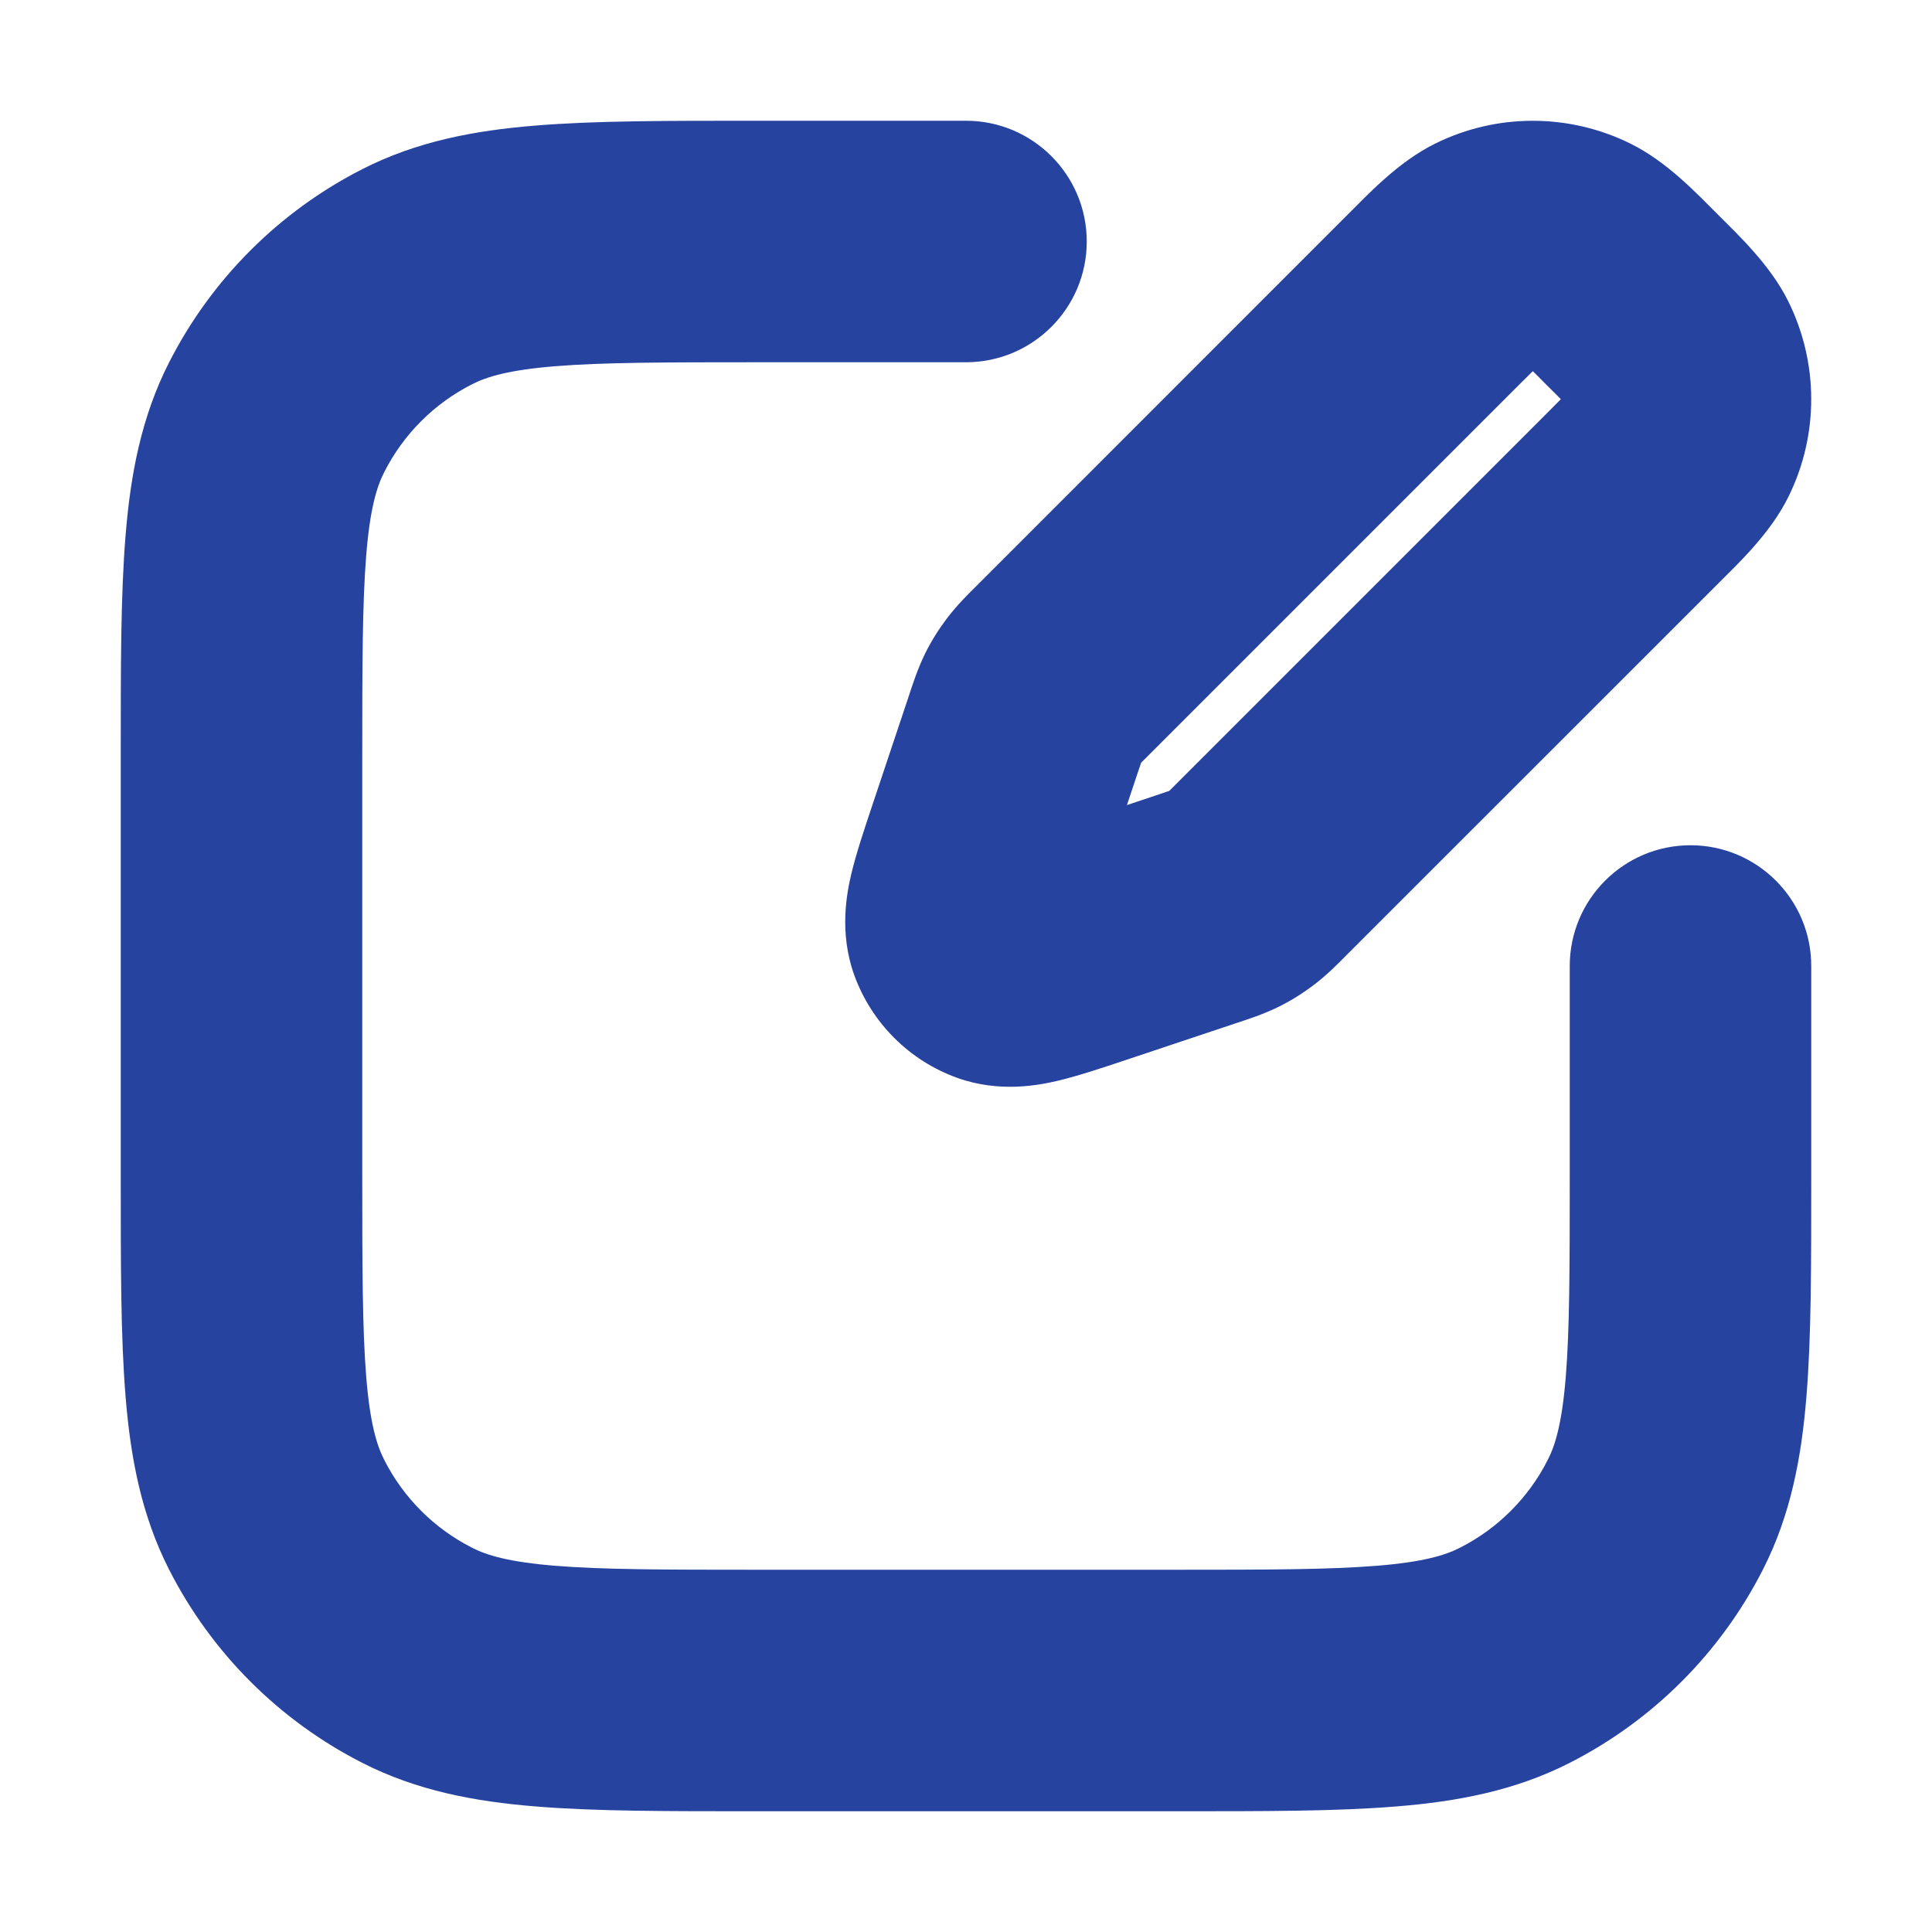
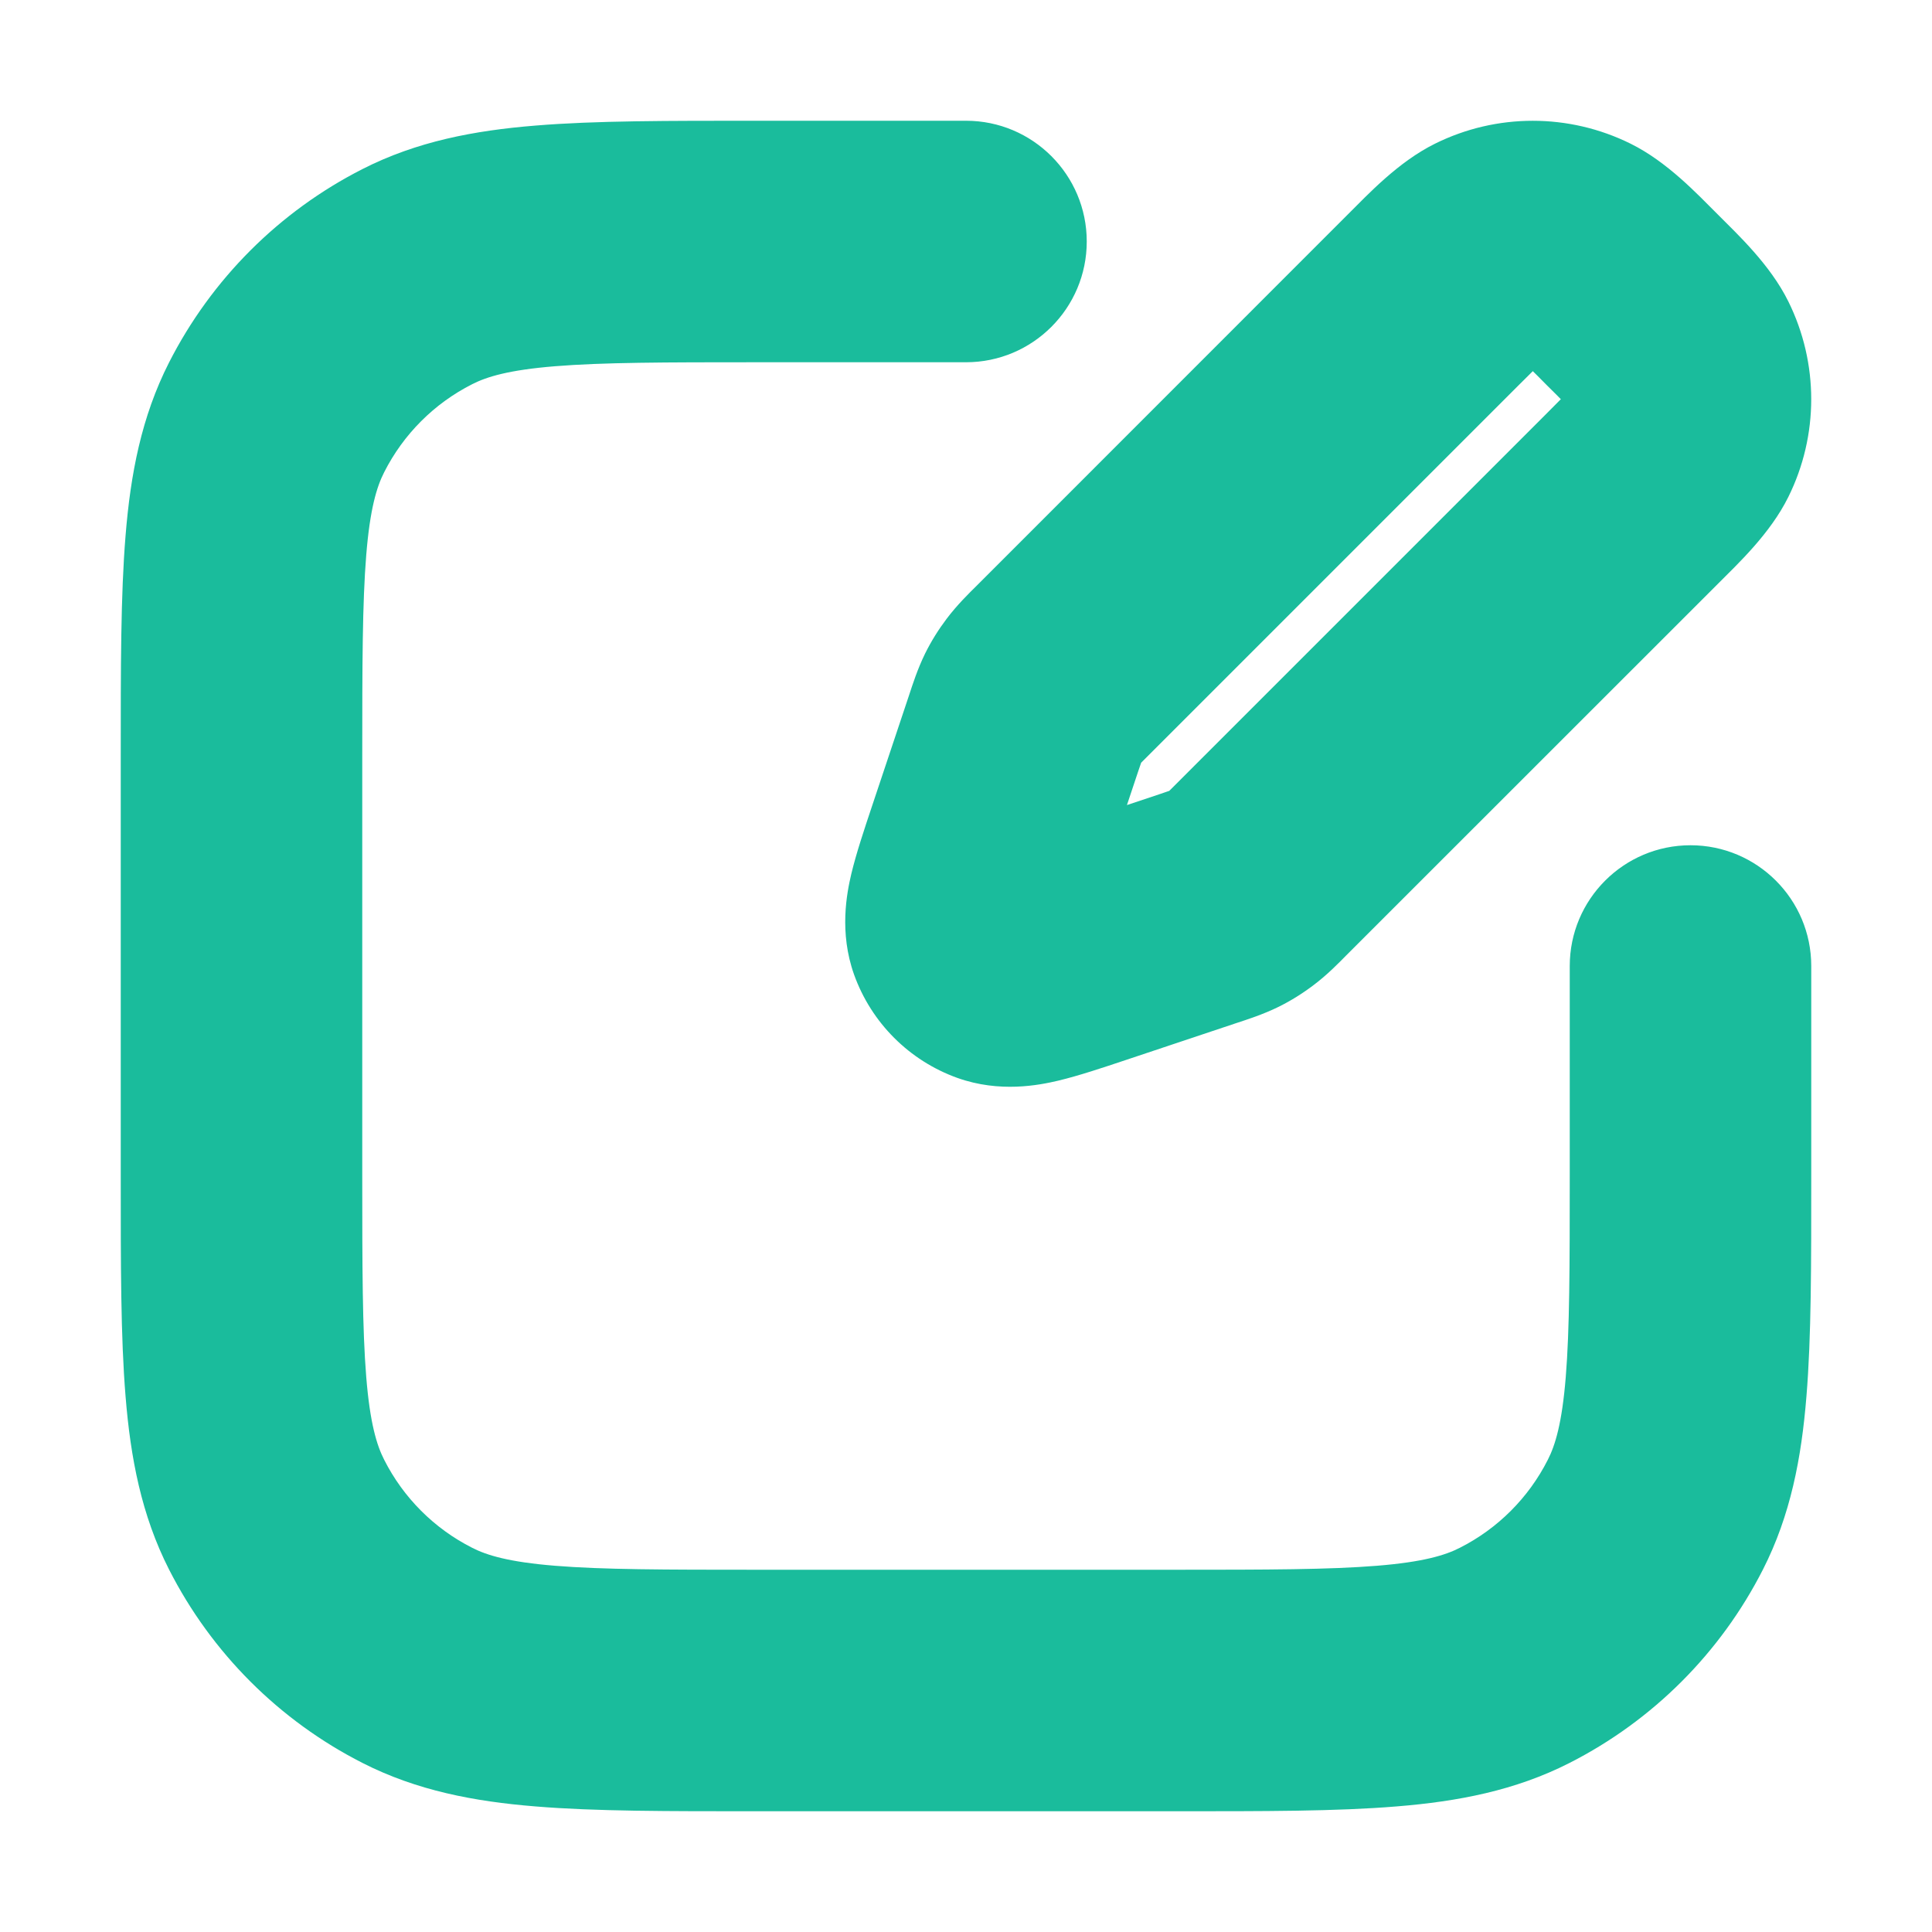
<svg xmlns="http://www.w3.org/2000/svg" width="16" height="16" viewBox="0 0 16 16" fill="none">
-   <path d="M3.456 2.291L3.91 3.182L3.91 3.182L3.456 2.291ZM2.291 3.456L1.4 3.002L1.4 3.002L2.291 3.456ZM12.544 13.709L12.998 14.6L12.998 14.6L12.544 13.709ZM13.709 12.544L12.818 12.09L12.818 12.09L13.709 12.544ZM3.456 13.709L3.91 12.818L3.91 12.818L3.456 13.709ZM2.291 12.544L3.182 12.09L3.182 12.09L2.291 12.544ZM15 8C15 7.448 14.552 7 14 7C13.448 7 13 7.448 13 8H15ZM8 3C8.552 3 9 2.552 9 2C9 1.448 8.552 1 8 1V3ZM8.169 6.998L9.117 7.314L9.117 7.314L8.169 6.998ZM8.477 6.072L7.529 5.756L7.529 5.756L8.477 6.072ZM8.796 5.557L9.503 6.264L9.503 6.264L8.796 5.557ZM11.87 2.482L11.163 1.775L11.163 1.775L11.87 2.482ZM13.518 4.13L14.225 4.837L14.225 4.837L13.518 4.13ZM10.443 7.204L9.736 6.497L9.736 6.497L10.443 7.204ZM9.928 7.523L10.244 8.471L10.244 8.471L9.928 7.523ZM9.002 7.831L9.319 8.78L9.319 8.78L9.002 7.831ZM10.274 7.362L10.876 8.16L10.876 8.16L10.274 7.362ZM10.144 7.442L9.7 6.546L9.7 6.546L10.144 7.442ZM13.518 2.482L12.81 3.19L12.81 3.19L13.518 2.482ZM13.914 2.94L14.81 2.496L14.81 2.496L13.914 2.94ZM13.914 3.672L14.81 4.116L14.81 4.116L13.914 3.672ZM12.328 2.086L12.772 2.982L12.772 2.982L12.328 2.086ZM13.06 2.086L12.616 2.982L12.616 2.982L13.06 2.086ZM8.558 5.856L9.454 6.3L9.454 6.3L8.558 5.856ZM8.638 5.726L7.84 5.124L7.84 5.124L8.638 5.726ZM8.015 7.735L8.957 7.399L8.957 7.399L8.015 7.735ZM8.265 7.985L7.929 8.927L7.929 8.927L8.265 7.985ZM6.267 15H9.733V13H6.267V15ZM1 6.267V9.733H3V6.267H1ZM6.267 1C5.536 1 4.929 0.999 4.434 1.04C3.927 1.081 3.452 1.171 3.002 1.4L3.91 3.182C4.031 3.12 4.214 3.064 4.597 3.033C4.991 3.001 5.503 3 6.267 3V1ZM3 6.267C3 5.503 3.001 4.991 3.033 4.597C3.064 4.214 3.12 4.031 3.182 3.91L1.4 3.002C1.171 3.452 1.081 3.927 1.04 4.434C0.999 4.929 1 5.536 1 6.267H3ZM3.002 1.4C2.312 1.751 1.751 2.312 1.4 3.002L3.182 3.91C3.341 3.596 3.596 3.341 3.91 3.182L3.002 1.4ZM9.733 15C10.464 15 11.071 15.001 11.566 14.96C12.073 14.919 12.548 14.829 12.998 14.6L12.09 12.818C11.969 12.88 11.786 12.936 11.403 12.967C11.009 12.999 10.497 13 9.733 13V15ZM13 9.733C13 10.497 12.999 11.009 12.967 11.403C12.936 11.786 12.88 11.969 12.818 12.09L14.6 12.998C14.829 12.548 14.919 12.073 14.96 11.566C15.001 11.071 15 10.464 15 9.733H13ZM12.998 14.6C13.688 14.249 14.249 13.688 14.6 12.998L12.818 12.09C12.659 12.404 12.404 12.659 12.09 12.818L12.998 14.6ZM6.267 13C5.503 13 4.991 12.999 4.597 12.967C4.214 12.936 4.031 12.88 3.91 12.818L3.002 14.6C3.452 14.829 3.927 14.919 4.434 14.96C4.929 15.001 5.536 15 6.267 15V13ZM1 9.733C1 10.464 0.999 11.071 1.04 11.566C1.081 12.073 1.171 12.548 1.4 12.998L3.182 12.09C3.12 11.969 3.064 11.786 3.033 11.403C3.001 11.009 3 10.497 3 9.733H1ZM3.91 12.818C3.596 12.659 3.341 12.404 3.182 12.09L1.4 12.998C1.751 13.688 2.312 14.249 3.002 14.6L3.91 12.818ZM15 9.733V8H13V9.733H15ZM6.267 3H8V1H6.267V3ZM9.117 7.314L9.426 6.388L7.529 5.756L7.22 6.681L9.117 7.314ZM9.503 6.264L12.577 3.19L11.163 1.775L8.089 4.85L9.503 6.264ZM12.81 3.423L9.736 6.497L11.15 7.911L14.225 4.837L12.81 3.423ZM9.612 6.574L8.686 6.883L9.319 8.78L10.244 8.471L9.612 6.574ZM9.736 6.497C9.715 6.518 9.699 6.534 9.685 6.548C9.672 6.561 9.663 6.569 9.658 6.575C9.648 6.584 9.655 6.576 9.672 6.564L10.876 8.16C10.991 8.074 11.087 7.975 11.15 7.911L9.736 6.497ZM10.244 8.471C10.329 8.443 10.461 8.401 10.589 8.338L9.7 6.546C9.718 6.537 9.729 6.534 9.716 6.539C9.709 6.541 9.698 6.545 9.679 6.551C9.661 6.557 9.64 6.565 9.612 6.574L10.244 8.471ZM9.672 6.564C9.681 6.557 9.69 6.551 9.7 6.546L10.589 8.338C10.69 8.288 10.786 8.228 10.876 8.16L9.672 6.564ZM12.81 3.19C12.868 3.247 12.913 3.292 12.951 3.331C12.989 3.37 13.014 3.397 13.032 3.416C13.067 3.456 13.045 3.438 13.018 3.384L14.81 2.496C14.659 2.191 14.392 1.943 14.225 1.775L12.81 3.19ZM14.225 4.837C14.392 4.669 14.659 4.421 14.81 4.116L13.018 3.228C13.045 3.174 13.067 3.156 13.032 3.196C13.014 3.215 12.989 3.242 12.951 3.281C12.913 3.32 12.868 3.365 12.81 3.423L14.225 4.837ZM13.018 3.384C12.994 3.335 12.994 3.277 13.018 3.228L14.81 4.116C15.063 3.606 15.063 3.007 14.81 2.496L13.018 3.384ZM12.577 3.19C12.635 3.132 12.68 3.087 12.719 3.049C12.758 3.011 12.785 2.986 12.804 2.968C12.844 2.933 12.826 2.955 12.772 2.982L11.884 1.19C11.579 1.341 11.331 1.608 11.163 1.775L12.577 3.19ZM14.225 1.775C14.057 1.608 13.809 1.341 13.504 1.19L12.616 2.982C12.562 2.955 12.544 2.933 12.584 2.968C12.603 2.986 12.63 3.011 12.669 3.049C12.708 3.087 12.753 3.132 12.81 3.19L14.225 1.775ZM12.772 2.982C12.723 3.006 12.665 3.006 12.616 2.982L13.504 1.19C12.993 0.937 12.394 0.937 11.884 1.19L12.772 2.982ZM9.426 6.388C9.435 6.36 9.443 6.339 9.449 6.321C9.455 6.302 9.459 6.291 9.461 6.284C9.466 6.271 9.463 6.282 9.454 6.3L7.662 5.411C7.599 5.539 7.557 5.671 7.529 5.756L9.426 6.388ZM8.089 4.85C8.025 4.913 7.926 5.01 7.84 5.124L9.436 6.328C9.424 6.345 9.416 6.352 9.425 6.342C9.431 6.337 9.439 6.328 9.452 6.315C9.466 6.301 9.482 6.285 9.503 6.264L8.089 4.85ZM9.454 6.3C9.449 6.31 9.443 6.319 9.436 6.328L7.84 5.124C7.772 5.214 7.712 5.31 7.662 5.411L9.454 6.3ZM7.22 6.681C7.159 6.864 7.091 7.066 7.05 7.238C7.013 7.396 6.948 7.72 7.073 8.071L8.957 7.399C8.998 7.514 9.001 7.609 9 7.658C8.998 7.703 8.991 7.721 8.997 7.696C9.003 7.673 9.014 7.633 9.035 7.564C9.057 7.496 9.083 7.417 9.117 7.314L7.22 6.681ZM8.686 6.883C8.583 6.917 8.504 6.943 8.436 6.965C8.367 6.986 8.327 6.997 8.304 7.003C8.279 7.009 8.297 7.002 8.342 7C8.391 6.999 8.486 7.002 8.601 7.043L7.929 8.927C8.28 9.052 8.604 8.987 8.762 8.95C8.934 8.909 9.136 8.841 9.319 8.78L8.686 6.883ZM7.073 8.071C7.216 8.47 7.53 8.784 7.929 8.927L8.601 7.043C8.767 7.102 8.898 7.233 8.957 7.399L7.073 8.071Z" fill="#2743A0" />
+   <path d="M3.456 2.291L3.91 3.182L3.91 3.182L3.456 2.291ZM2.291 3.456L1.4 3.002L1.4 3.002L2.291 3.456ZM12.544 13.709L12.998 14.6L12.998 14.6L12.544 13.709ZM13.709 12.544L12.818 12.09L12.818 12.09L13.709 12.544ZM3.456 13.709L3.91 12.818L3.91 12.818L3.456 13.709ZM2.291 12.544L3.182 12.09L3.182 12.09L2.291 12.544ZM15 8C15 7.448 14.552 7 14 7C13.448 7 13 7.448 13 8H15ZM8 3C8.552 3 9 2.552 9 2C9 1.448 8.552 1 8 1V3ZM8.169 6.998L9.117 7.314L9.117 7.314L8.169 6.998ZM8.477 6.072L7.529 5.756L7.529 5.756L8.477 6.072ZM8.796 5.557L9.503 6.264L9.503 6.264L8.796 5.557ZM11.87 2.482L11.163 1.775L11.163 1.775L11.87 2.482ZM13.518 4.13L14.225 4.837L14.225 4.837L13.518 4.13ZM10.443 7.204L9.736 6.497L9.736 6.497L10.443 7.204ZM9.928 7.523L10.244 8.471L10.244 8.471L9.928 7.523ZM9.002 7.831L9.319 8.78L9.319 8.78L9.002 7.831ZM10.274 7.362L10.876 8.16L10.876 8.16L10.274 7.362ZM10.144 7.442L9.7 6.546L9.7 6.546L10.144 7.442ZM13.518 2.482L12.81 3.19L12.81 3.19L13.518 2.482ZM13.914 2.94L14.81 2.496L14.81 2.496L13.914 2.94ZM13.914 3.672L14.81 4.116L14.81 4.116L13.914 3.672ZM12.328 2.086L12.772 2.982L12.772 2.982L12.328 2.086ZM13.06 2.086L12.616 2.982L12.616 2.982L13.06 2.086ZM8.558 5.856L9.454 6.3L9.454 6.3L8.558 5.856ZM8.638 5.726L7.84 5.124L7.84 5.124L8.638 5.726ZM8.015 7.735L8.957 7.399L8.957 7.399L8.015 7.735ZM8.265 7.985L7.929 8.927L7.929 8.927L8.265 7.985ZM6.267 15H9.733V13H6.267V15ZM1 6.267V9.733H3V6.267H1ZM6.267 1C5.536 1 4.929 0.999 4.434 1.04C3.927 1.081 3.452 1.171 3.002 1.4L3.91 3.182C4.031 3.12 4.214 3.064 4.597 3.033C4.991 3.001 5.503 3 6.267 3V1ZM3 6.267C3 5.503 3.001 4.991 3.033 4.597C3.064 4.214 3.12 4.031 3.182 3.91L1.4 3.002C1.171 3.452 1.081 3.927 1.04 4.434C0.999 4.929 1 5.536 1 6.267H3ZM3.002 1.4C2.312 1.751 1.751 2.312 1.4 3.002L3.182 3.91C3.341 3.596 3.596 3.341 3.91 3.182L3.002 1.4ZM9.733 15C10.464 15 11.071 15.001 11.566 14.96C12.073 14.919 12.548 14.829 12.998 14.6L12.09 12.818C11.969 12.88 11.786 12.936 11.403 12.967C11.009 12.999 10.497 13 9.733 13V15ZM13 9.733C13 10.497 12.999 11.009 12.967 11.403C12.936 11.786 12.88 11.969 12.818 12.09L14.6 12.998C14.829 12.548 14.919 12.073 14.96 11.566C15.001 11.071 15 10.464 15 9.733H13ZM12.998 14.6C13.688 14.249 14.249 13.688 14.6 12.998L12.818 12.09C12.659 12.404 12.404 12.659 12.09 12.818L12.998 14.6ZM6.267 13C5.503 13 4.991 12.999 4.597 12.967C4.214 12.936 4.031 12.88 3.91 12.818L3.002 14.6C3.452 14.829 3.927 14.919 4.434 14.96C4.929 15.001 5.536 15 6.267 15V13ZM1 9.733C1 10.464 0.999 11.071 1.04 11.566C1.081 12.073 1.171 12.548 1.4 12.998L3.182 12.09C3.12 11.969 3.064 11.786 3.033 11.403C3.001 11.009 3 10.497 3 9.733H1ZM3.91 12.818C3.596 12.659 3.341 12.404 3.182 12.09L1.4 12.998C1.751 13.688 2.312 14.249 3.002 14.6L3.91 12.818ZM15 9.733V8H13V9.733H15ZM6.267 3H8V1H6.267V3ZM9.117 7.314L9.426 6.388L7.529 5.756L7.22 6.681L9.117 7.314ZM9.503 6.264L12.577 3.19L11.163 1.775L8.089 4.85L9.503 6.264ZM12.81 3.423L9.736 6.497L11.15 7.911L14.225 4.837L12.81 3.423ZM9.612 6.574L8.686 6.883L9.319 8.78L10.244 8.471L9.612 6.574ZM9.736 6.497C9.715 6.518 9.699 6.534 9.685 6.548C9.672 6.561 9.663 6.569 9.658 6.575C9.648 6.584 9.655 6.576 9.672 6.564L10.876 8.16C10.991 8.074 11.087 7.975 11.15 7.911L9.736 6.497ZM10.244 8.471C10.329 8.443 10.461 8.401 10.589 8.338L9.7 6.546C9.718 6.537 9.729 6.534 9.716 6.539C9.709 6.541 9.698 6.545 9.679 6.551C9.661 6.557 9.64 6.565 9.612 6.574L10.244 8.471ZM9.672 6.564C9.681 6.557 9.69 6.551 9.7 6.546L10.589 8.338C10.69 8.288 10.786 8.228 10.876 8.16L9.672 6.564ZM12.81 3.19C12.868 3.247 12.913 3.292 12.951 3.331C12.989 3.37 13.014 3.397 13.032 3.416C13.067 3.456 13.045 3.438 13.018 3.384L14.81 2.496C14.659 2.191 14.392 1.943 14.225 1.775L12.81 3.19ZM14.225 4.837C14.392 4.669 14.659 4.421 14.81 4.116L13.018 3.228C13.045 3.174 13.067 3.156 13.032 3.196C13.014 3.215 12.989 3.242 12.951 3.281C12.913 3.32 12.868 3.365 12.81 3.423L14.225 4.837ZM13.018 3.384C12.994 3.335 12.994 3.277 13.018 3.228L14.81 4.116C15.063 3.606 15.063 3.007 14.81 2.496L13.018 3.384ZM12.577 3.19C12.635 3.132 12.68 3.087 12.719 3.049C12.758 3.011 12.785 2.986 12.804 2.968C12.844 2.933 12.826 2.955 12.772 2.982L11.884 1.19C11.579 1.341 11.331 1.608 11.163 1.775L12.577 3.19ZM14.225 1.775C14.057 1.608 13.809 1.341 13.504 1.19L12.616 2.982C12.562 2.955 12.544 2.933 12.584 2.968C12.603 2.986 12.63 3.011 12.669 3.049C12.708 3.087 12.753 3.132 12.81 3.19L14.225 1.775ZM12.772 2.982C12.723 3.006 12.665 3.006 12.616 2.982L13.504 1.19C12.993 0.937 12.394 0.937 11.884 1.19L12.772 2.982ZM9.426 6.388C9.435 6.36 9.443 6.339 9.449 6.321C9.455 6.302 9.459 6.291 9.461 6.284C9.466 6.271 9.463 6.282 9.454 6.3L7.662 5.411C7.599 5.539 7.557 5.671 7.529 5.756L9.426 6.388ZM8.089 4.85C8.025 4.913 7.926 5.01 7.84 5.124L9.436 6.328C9.424 6.345 9.416 6.352 9.425 6.342C9.431 6.337 9.439 6.328 9.452 6.315C9.466 6.301 9.482 6.285 9.503 6.264L8.089 4.85ZM9.454 6.3C9.449 6.31 9.443 6.319 9.436 6.328L7.84 5.124C7.772 5.214 7.712 5.31 7.662 5.411L9.454 6.3ZM7.22 6.681C7.159 6.864 7.091 7.066 7.05 7.238C7.013 7.396 6.948 7.72 7.073 8.071L8.957 7.399C8.998 7.514 9.001 7.609 9 7.658C8.998 7.703 8.991 7.721 8.997 7.696C9.003 7.673 9.014 7.633 9.035 7.564C9.057 7.496 9.083 7.417 9.117 7.314L7.22 6.681ZM8.686 6.883C8.583 6.917 8.504 6.943 8.436 6.965C8.367 6.986 8.327 6.997 8.304 7.003C8.279 7.009 8.297 7.002 8.342 7C8.391 6.999 8.486 7.002 8.601 7.043L7.929 8.927C8.28 9.052 8.604 8.987 8.762 8.95C8.934 8.909 9.136 8.841 9.319 8.78L8.686 6.883ZM7.073 8.071C7.216 8.47 7.53 8.784 7.929 8.927L8.601 7.043C8.767 7.102 8.898 7.233 8.957 7.399L7.073 8.071Z" fill="#1ABC9C" />
</svg>
